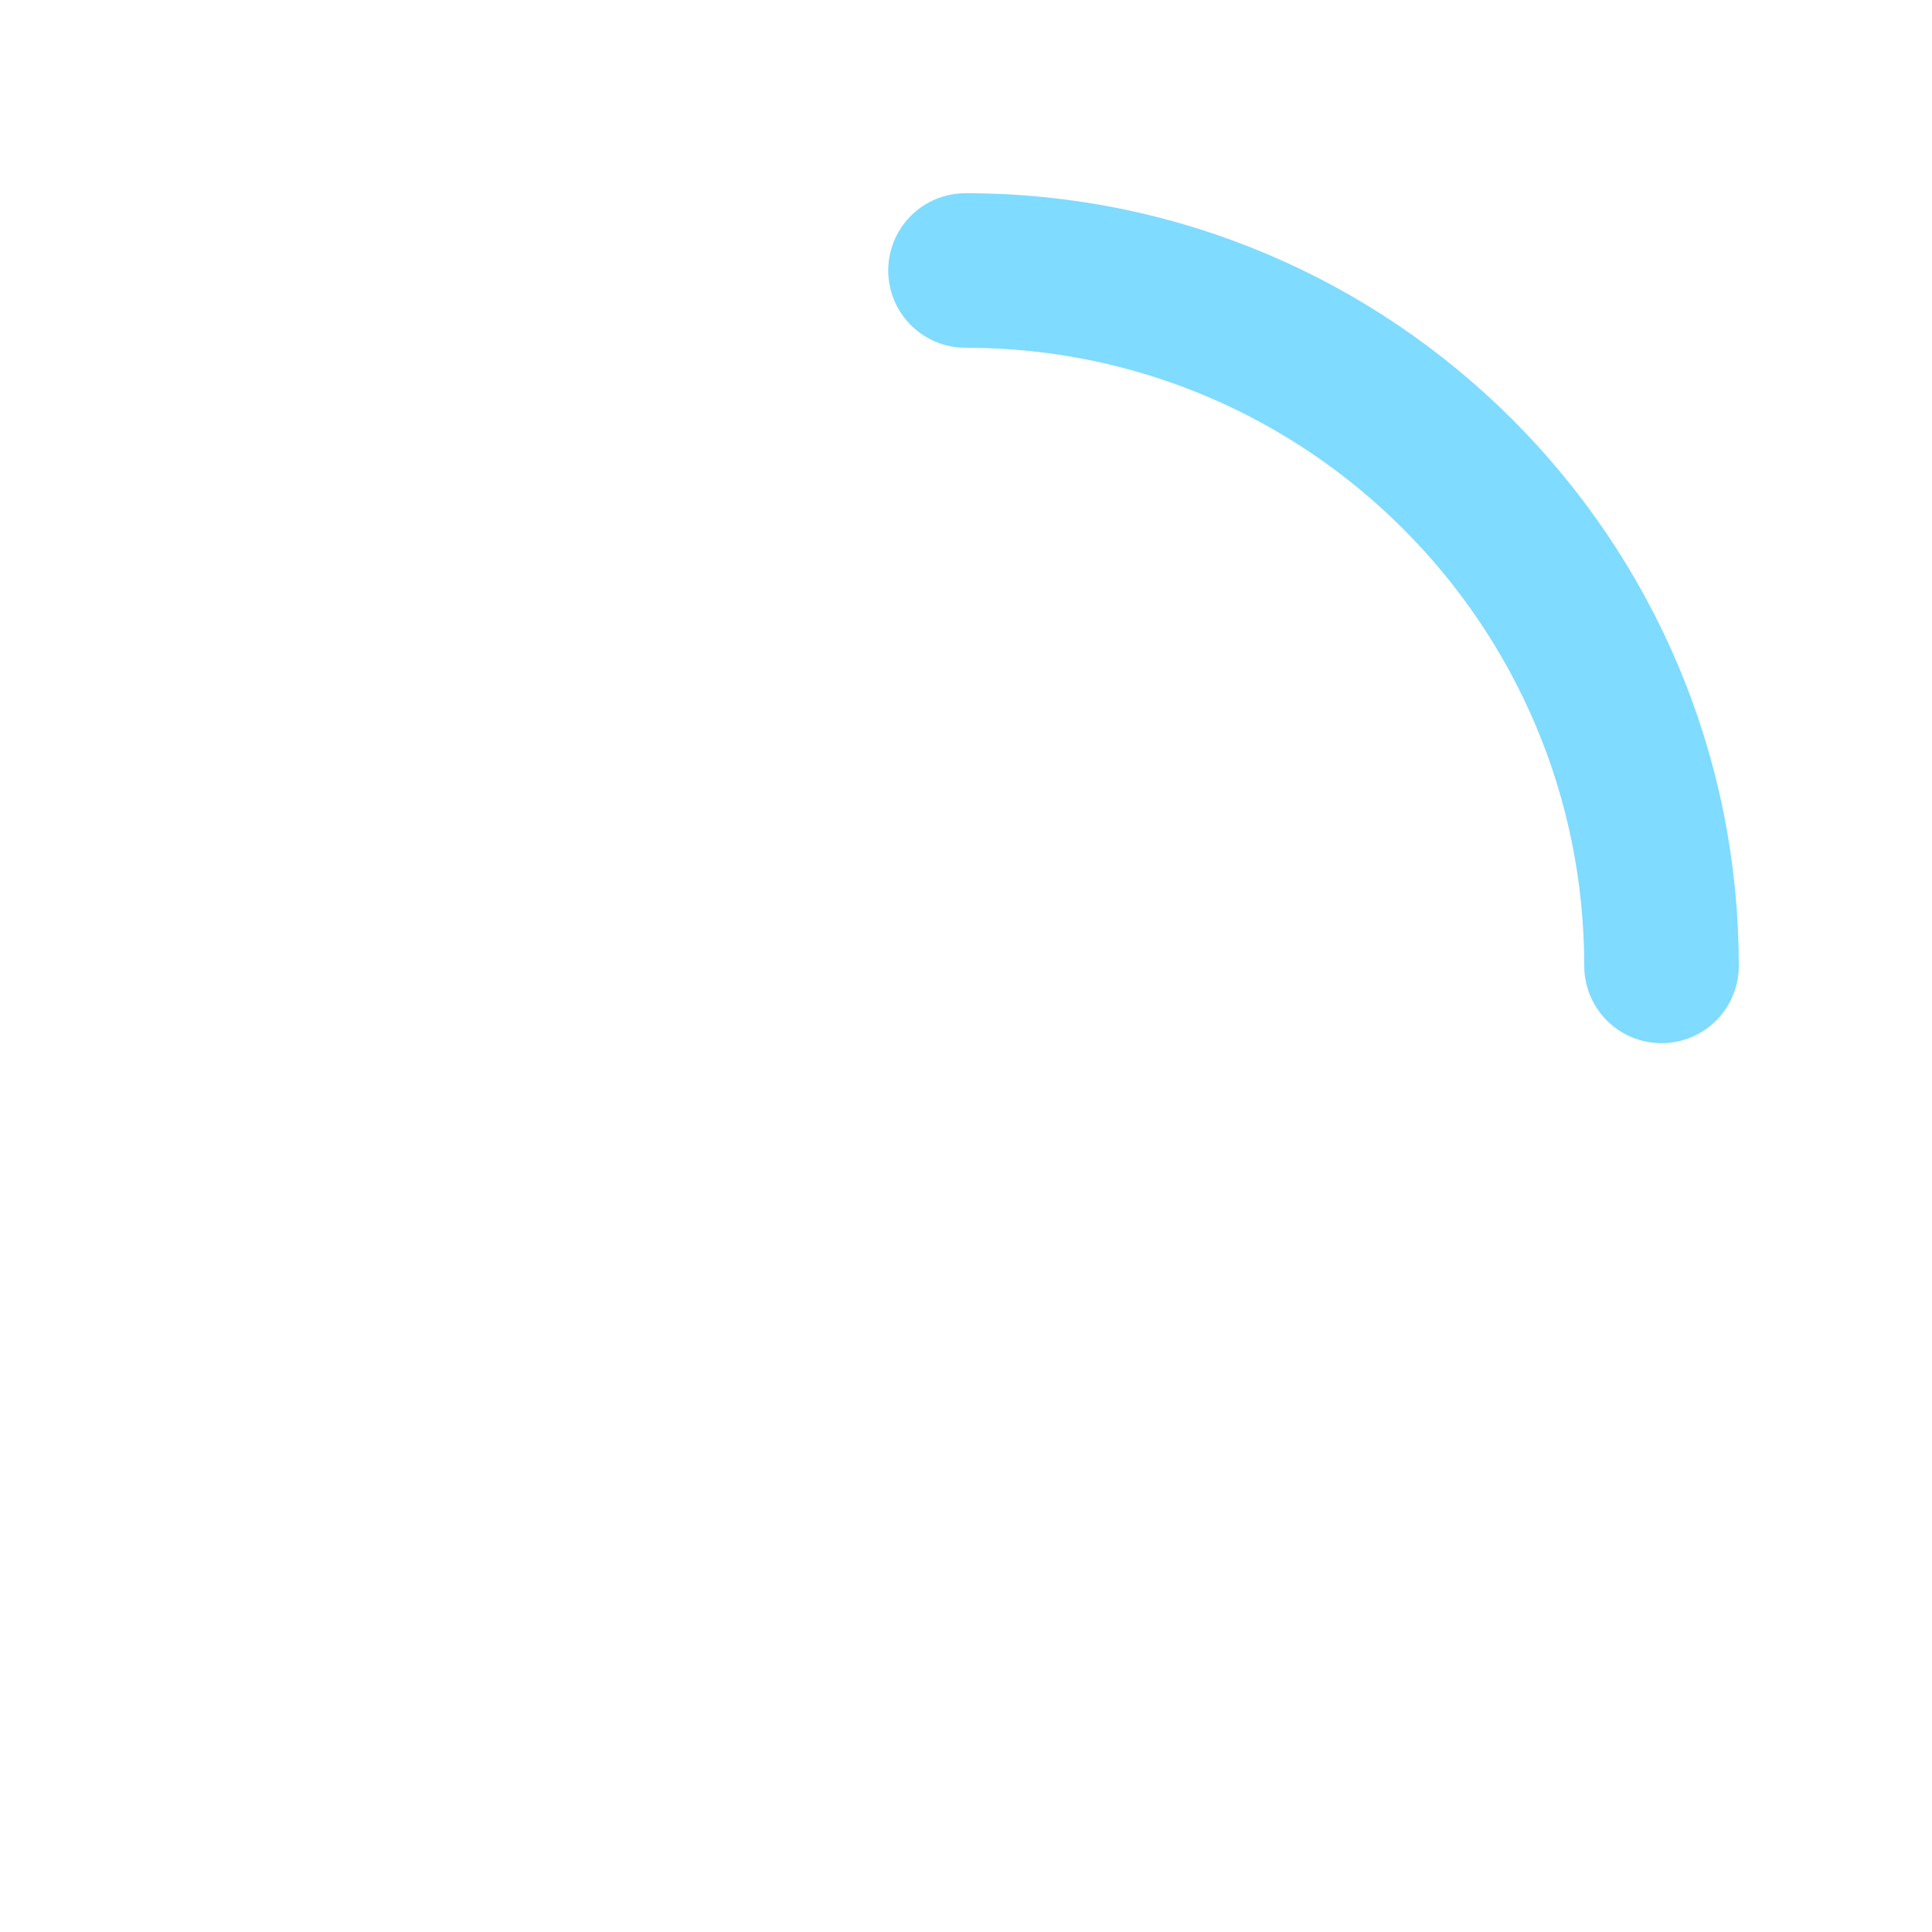
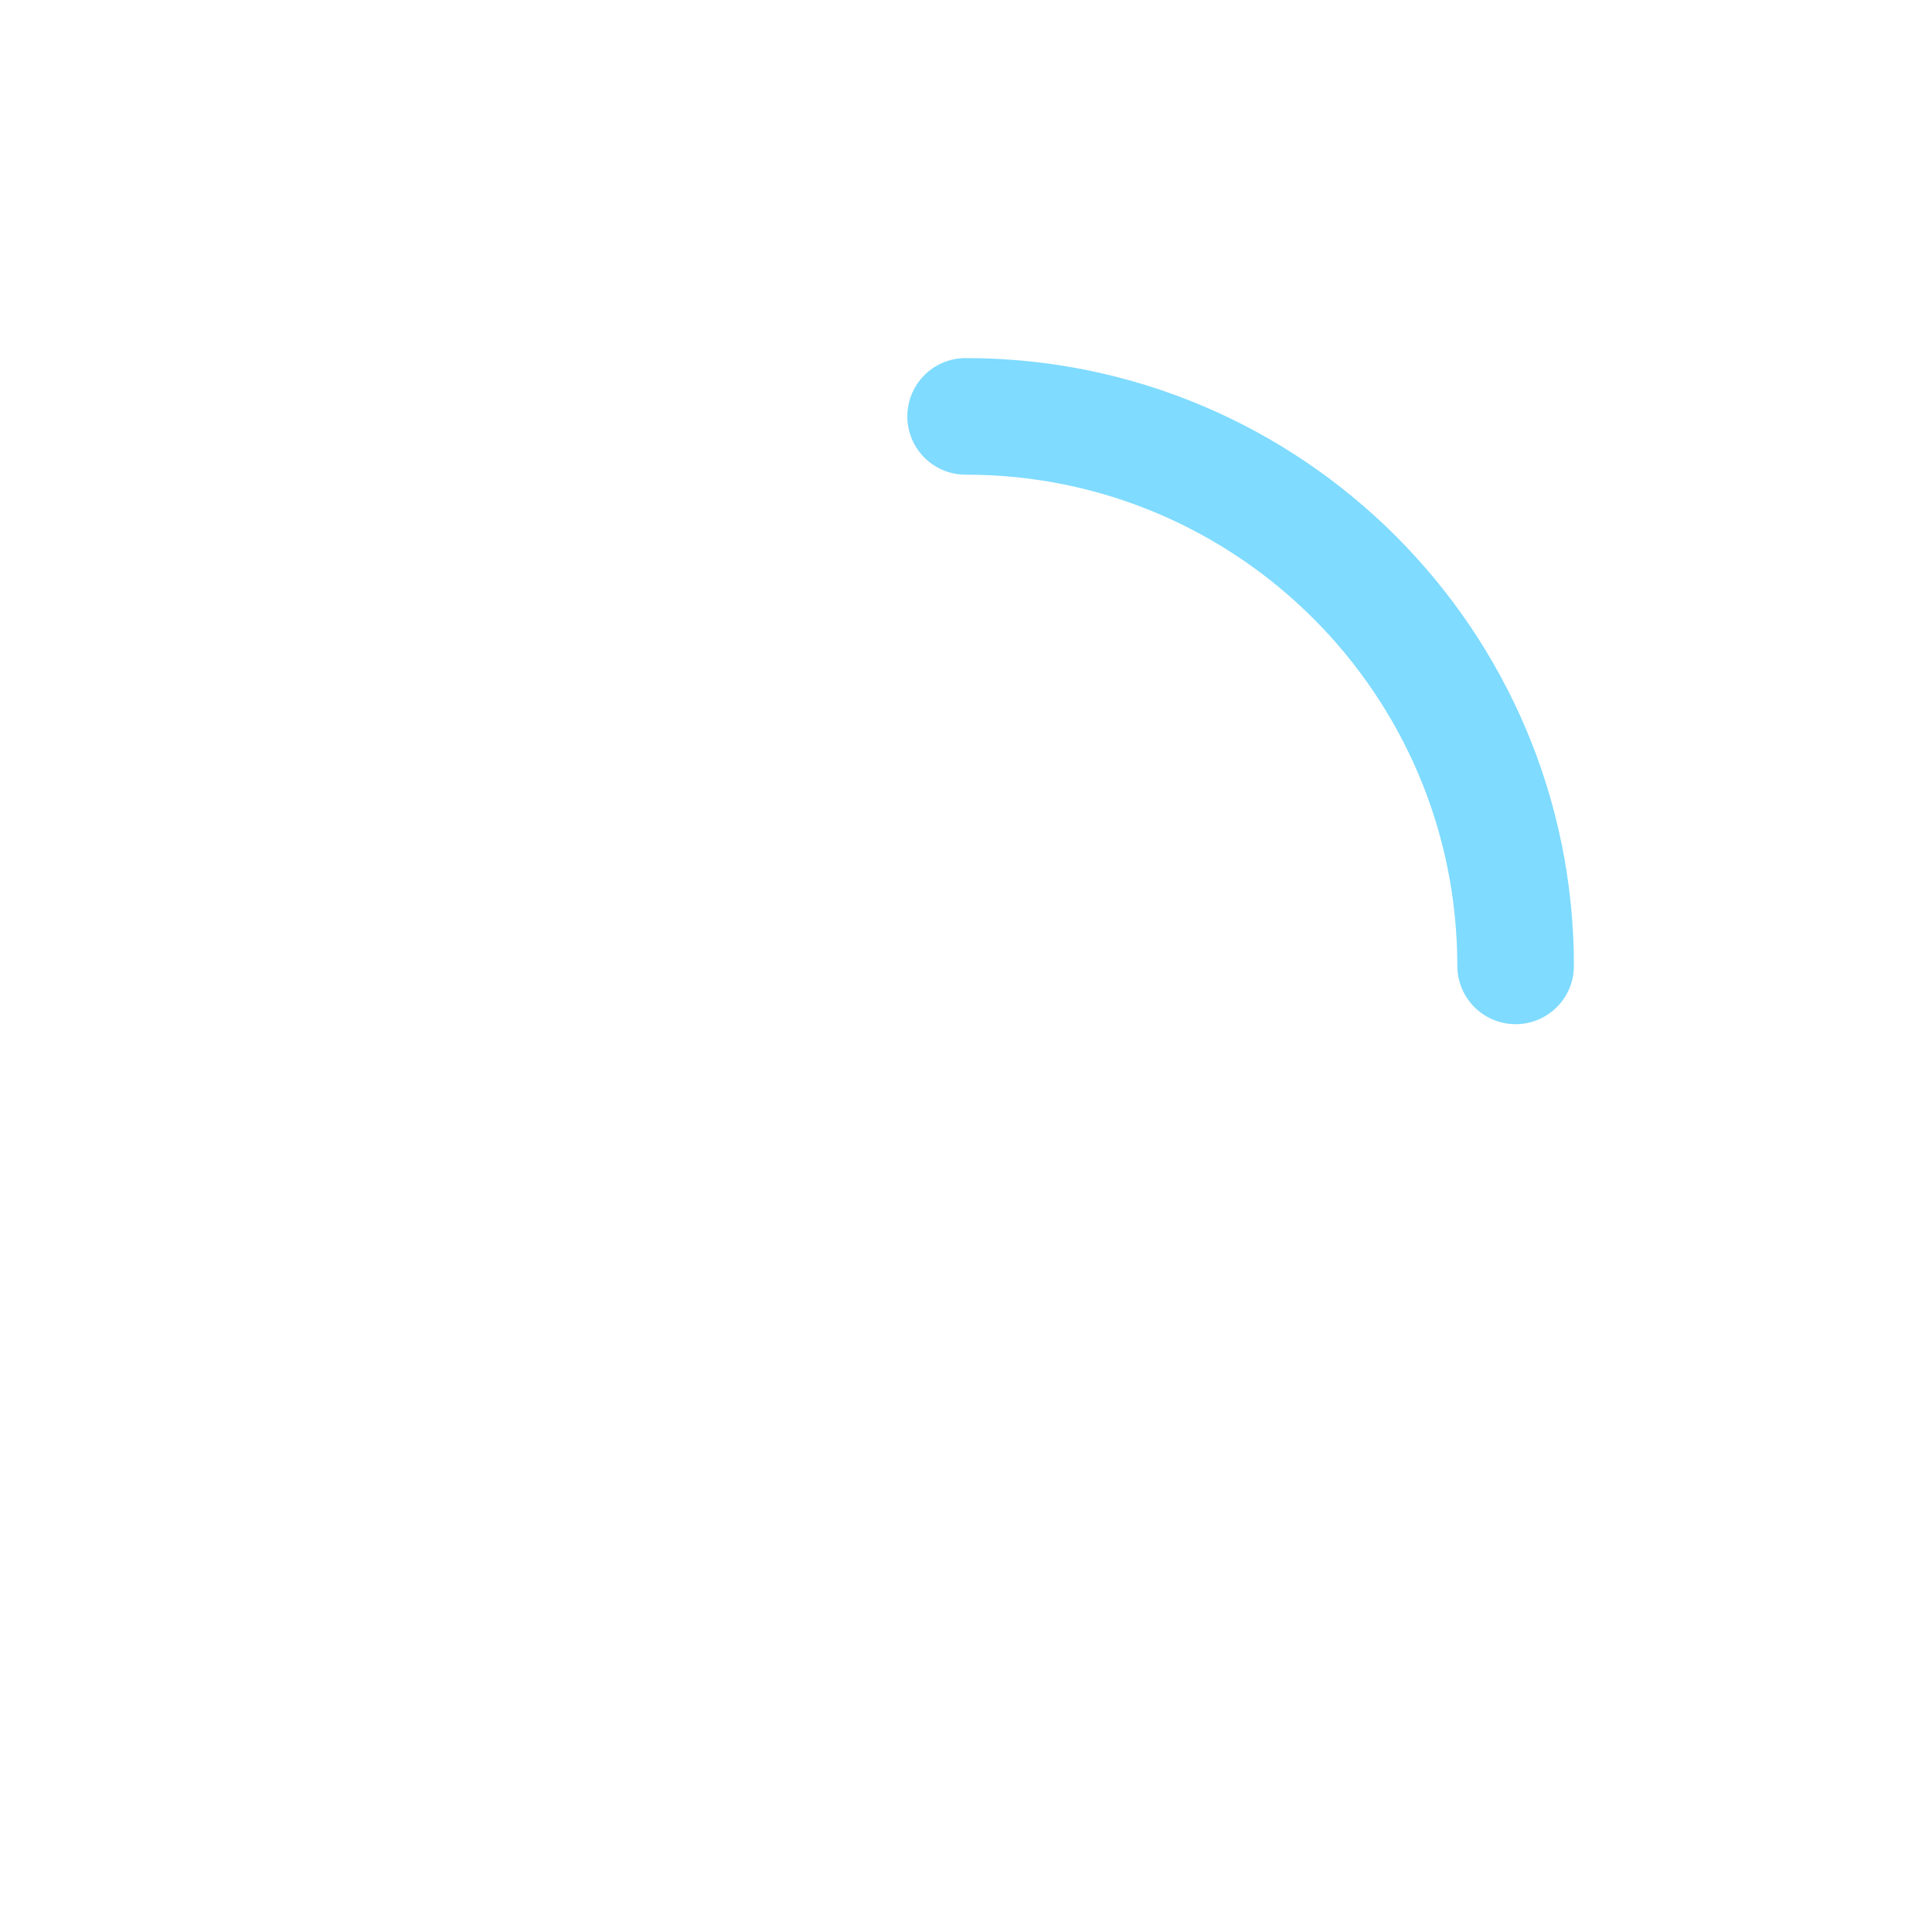
- <svg xmlns="http://www.w3.org/2000/svg" viewBox="0 0 100 100">
-   <circle cx="50" cy="50" r="36" fill="none" stroke="#FFFFFF44" stroke-width="8" />
-   <circle cx="50" cy="50" r="36" fill="none" stroke="#7FDBFF" stroke-width="8" stroke-linecap="round" transform="rotate(-90 50 50)" stroke-dasharray="56.549 169.646" />
+ <svg xmlns="http://www.w3.org/2000/svg" viewBox="-8 -8 116 116">
+   <circle cx="50" cy="50" r="33" fill="none" stroke="#FFFFFF33" stroke-width="7" />
+   <circle cx="50" cy="50" r="33" fill="none" stroke="#7FDBFF" stroke-width="7" stroke-linecap="round" transform="rotate(-90 50 50)" stroke-dasharray="51.836 155.509" />
</svg>
